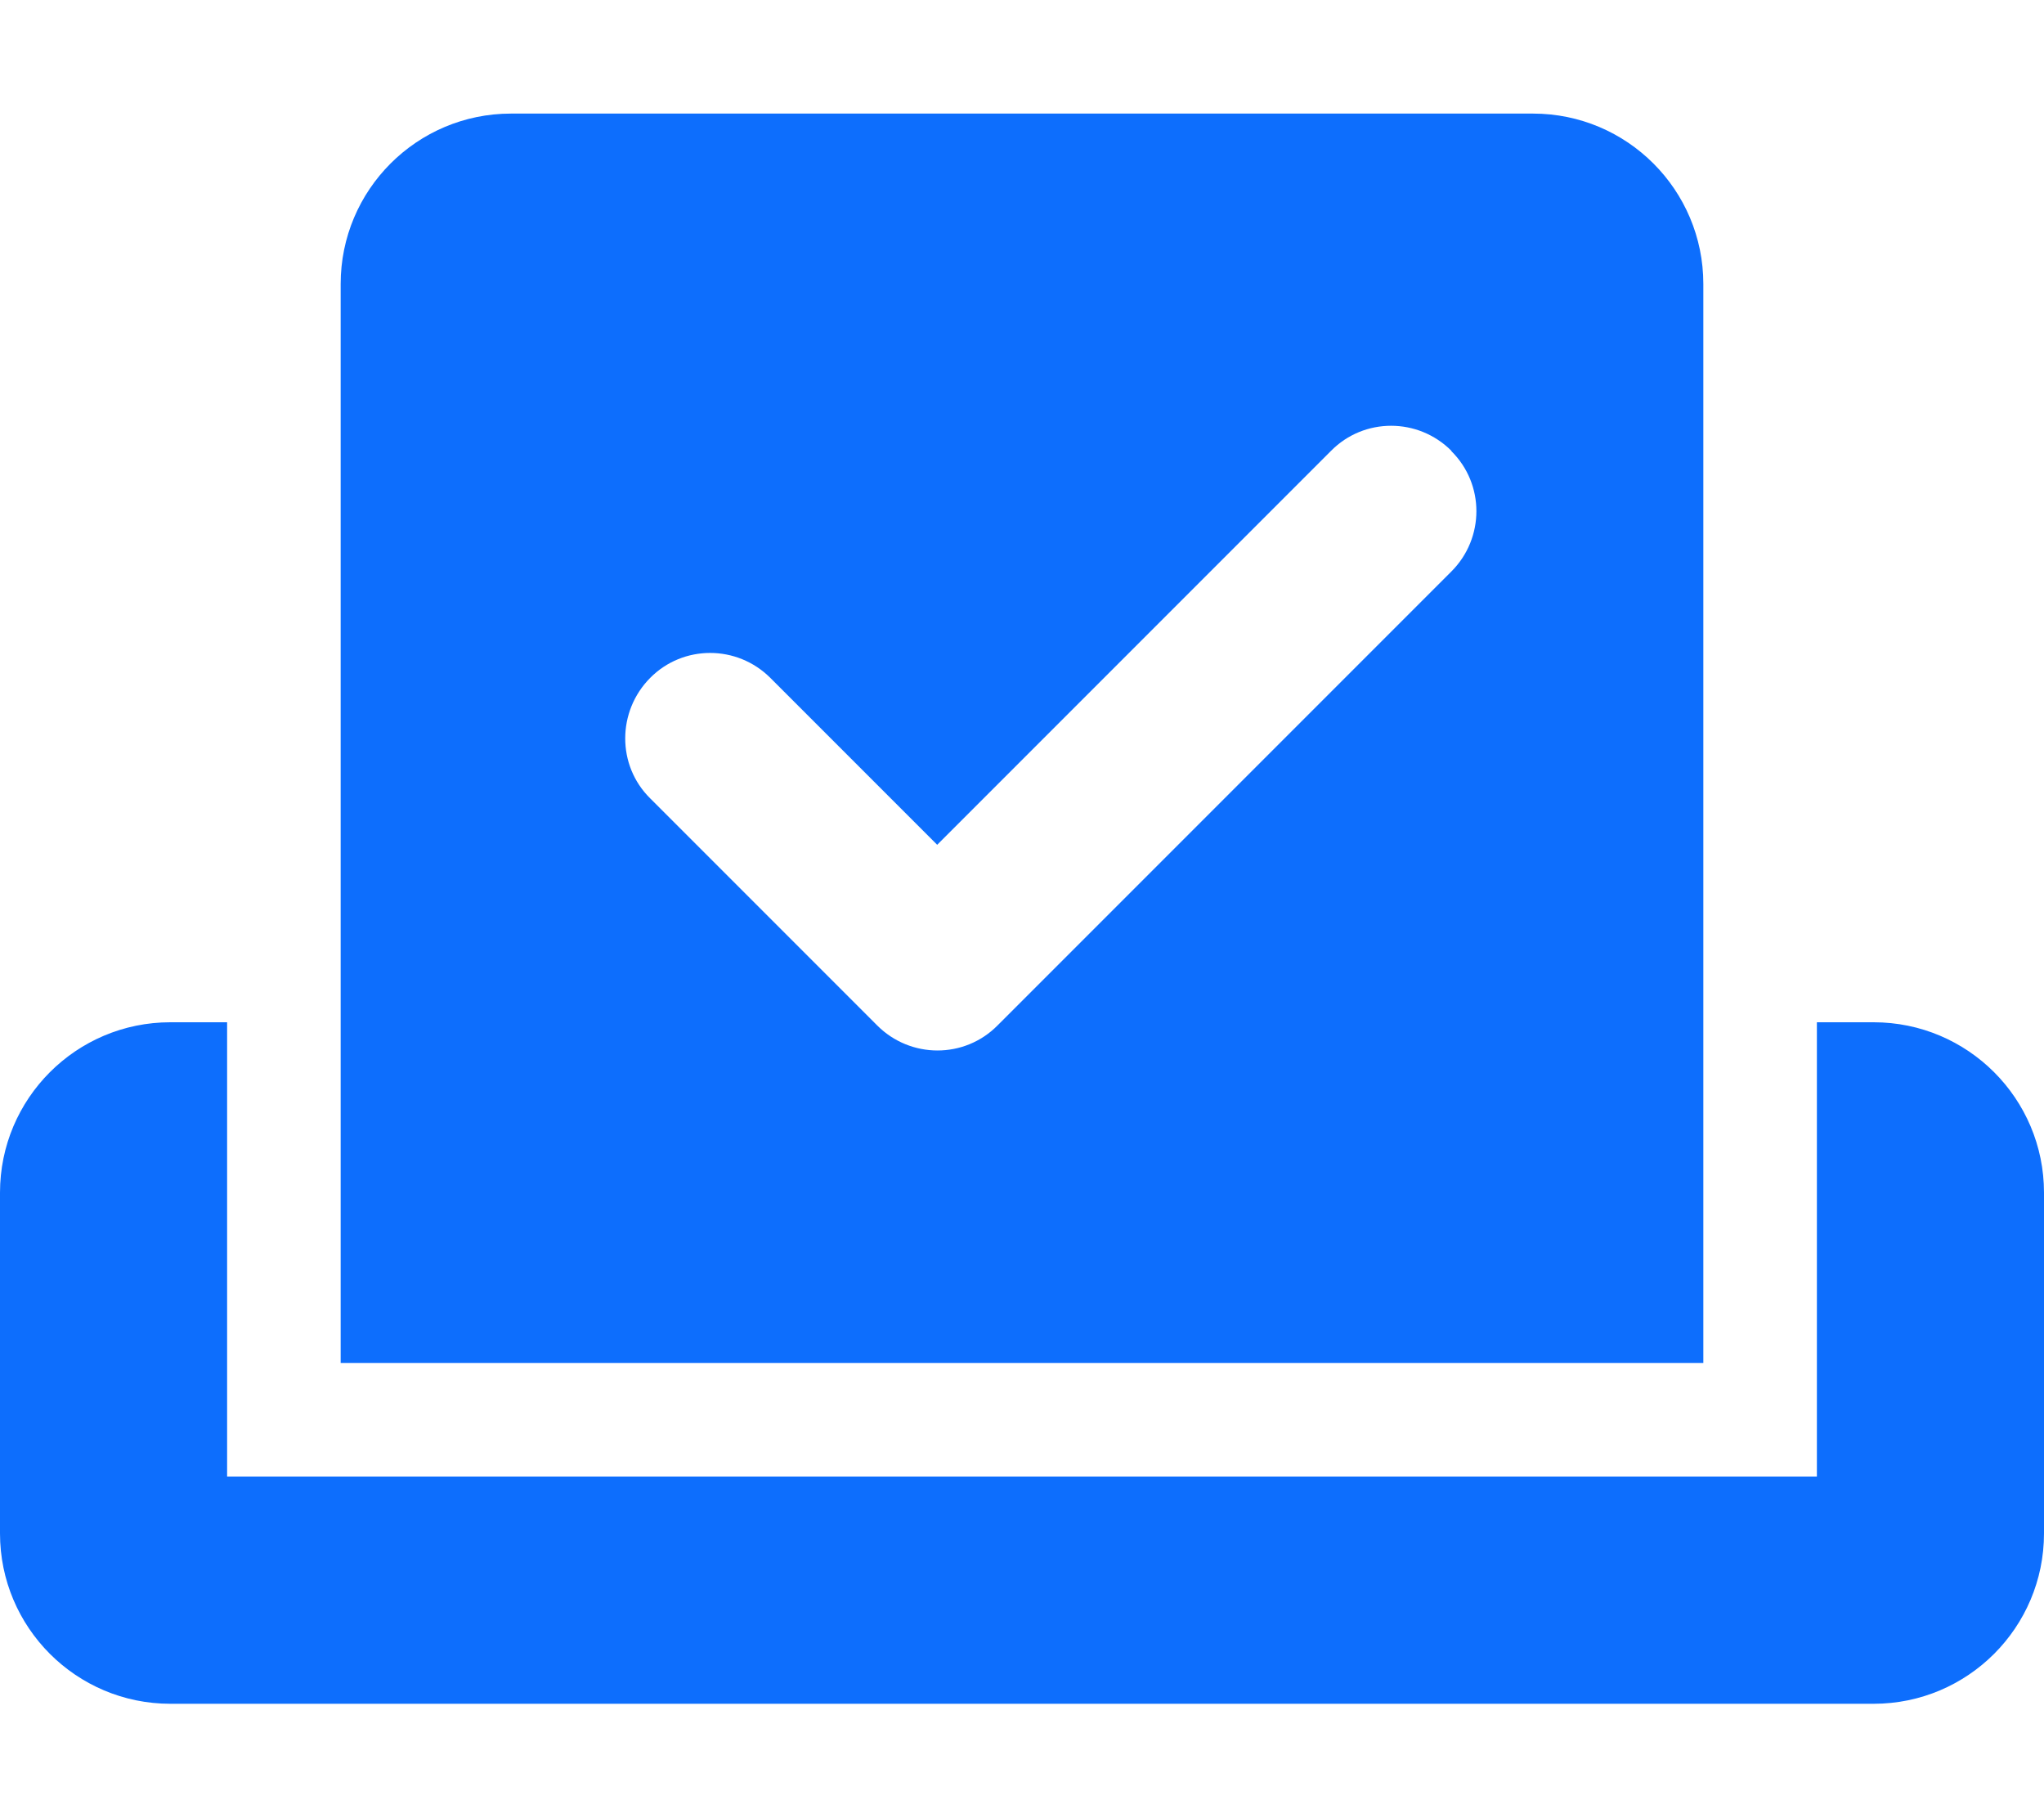
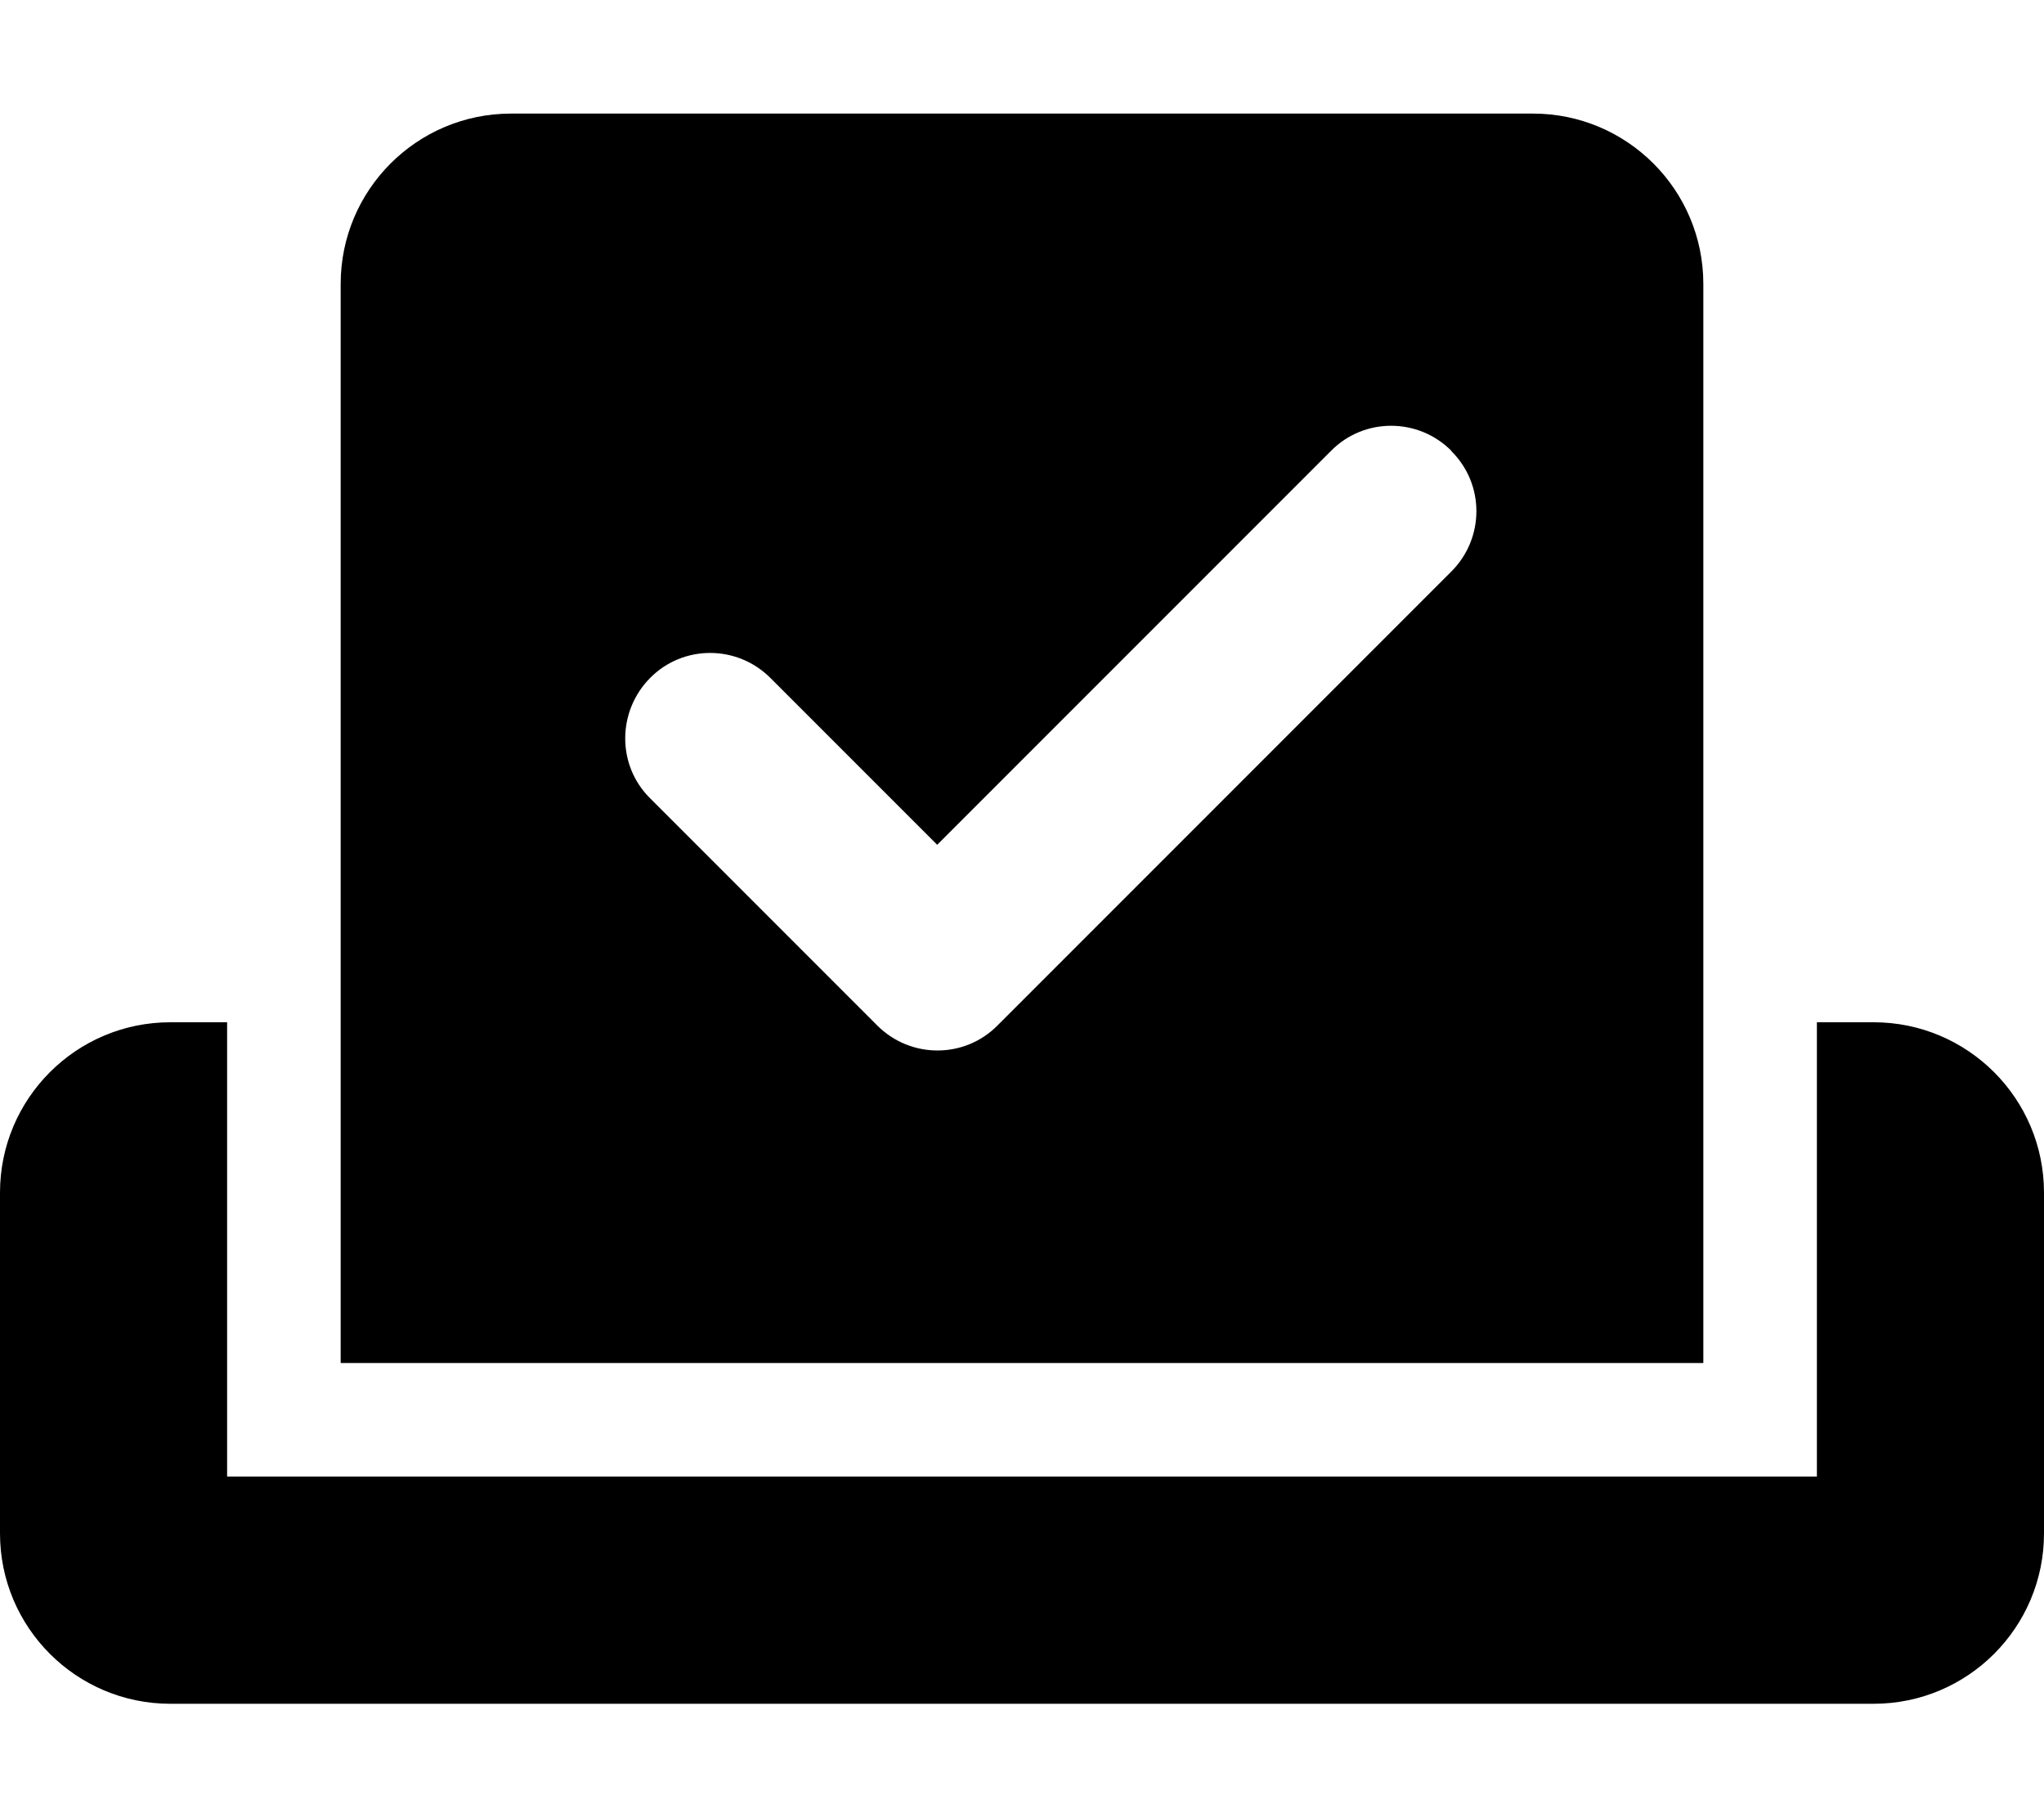
<svg xmlns="http://www.w3.org/2000/svg" viewBox="0 0 576 512">
-   <path fill="#0d6efd" d="M96 80c0-26.5 21.5-48 48-48l288 0c26.5 0 48 21.5 48 48l0 304L96 384 96 80zm313 47c-9.4-9.4-24.6-9.4-33.9 0l-111 111-47-47c-9.4-9.4-24.6-9.4-33.9 0s-9.4 24.6 0 33.9l64 64c9.4 9.4 24.6 9.4 33.9 0L409 161c9.4-9.4 9.4-24.6 0-33.9zM0 336c0-26.5 21.5-48 48-48l16 0 0 128 448 0 0-128 16 0c26.5 0 48 21.5 48 48l0 96c0 26.5-21.5 48-48 48L48 480c-26.5 0-48-21.5-48-48l0-96z" />
+   <path fill="black" d="M96 80c0-26.5 21.5-48 48-48l288 0c26.5 0 48 21.5 48 48l0 304L96 384 96 80zm313 47c-9.4-9.4-24.6-9.4-33.9 0l-111 111-47-47c-9.4-9.4-24.6-9.4-33.9 0s-9.4 24.6 0 33.9l64 64c9.4 9.4 24.6 9.4 33.9 0L409 161c9.4-9.4 9.4-24.6 0-33.9zM0 336c0-26.5 21.5-48 48-48l16 0 0 128 448 0 0-128 16 0c26.5 0 48 21.5 48 48l0 96c0 26.5-21.5 48-48 48L48 480c-26.5 0-48-21.5-48-48l0-96z" />
</svg>
